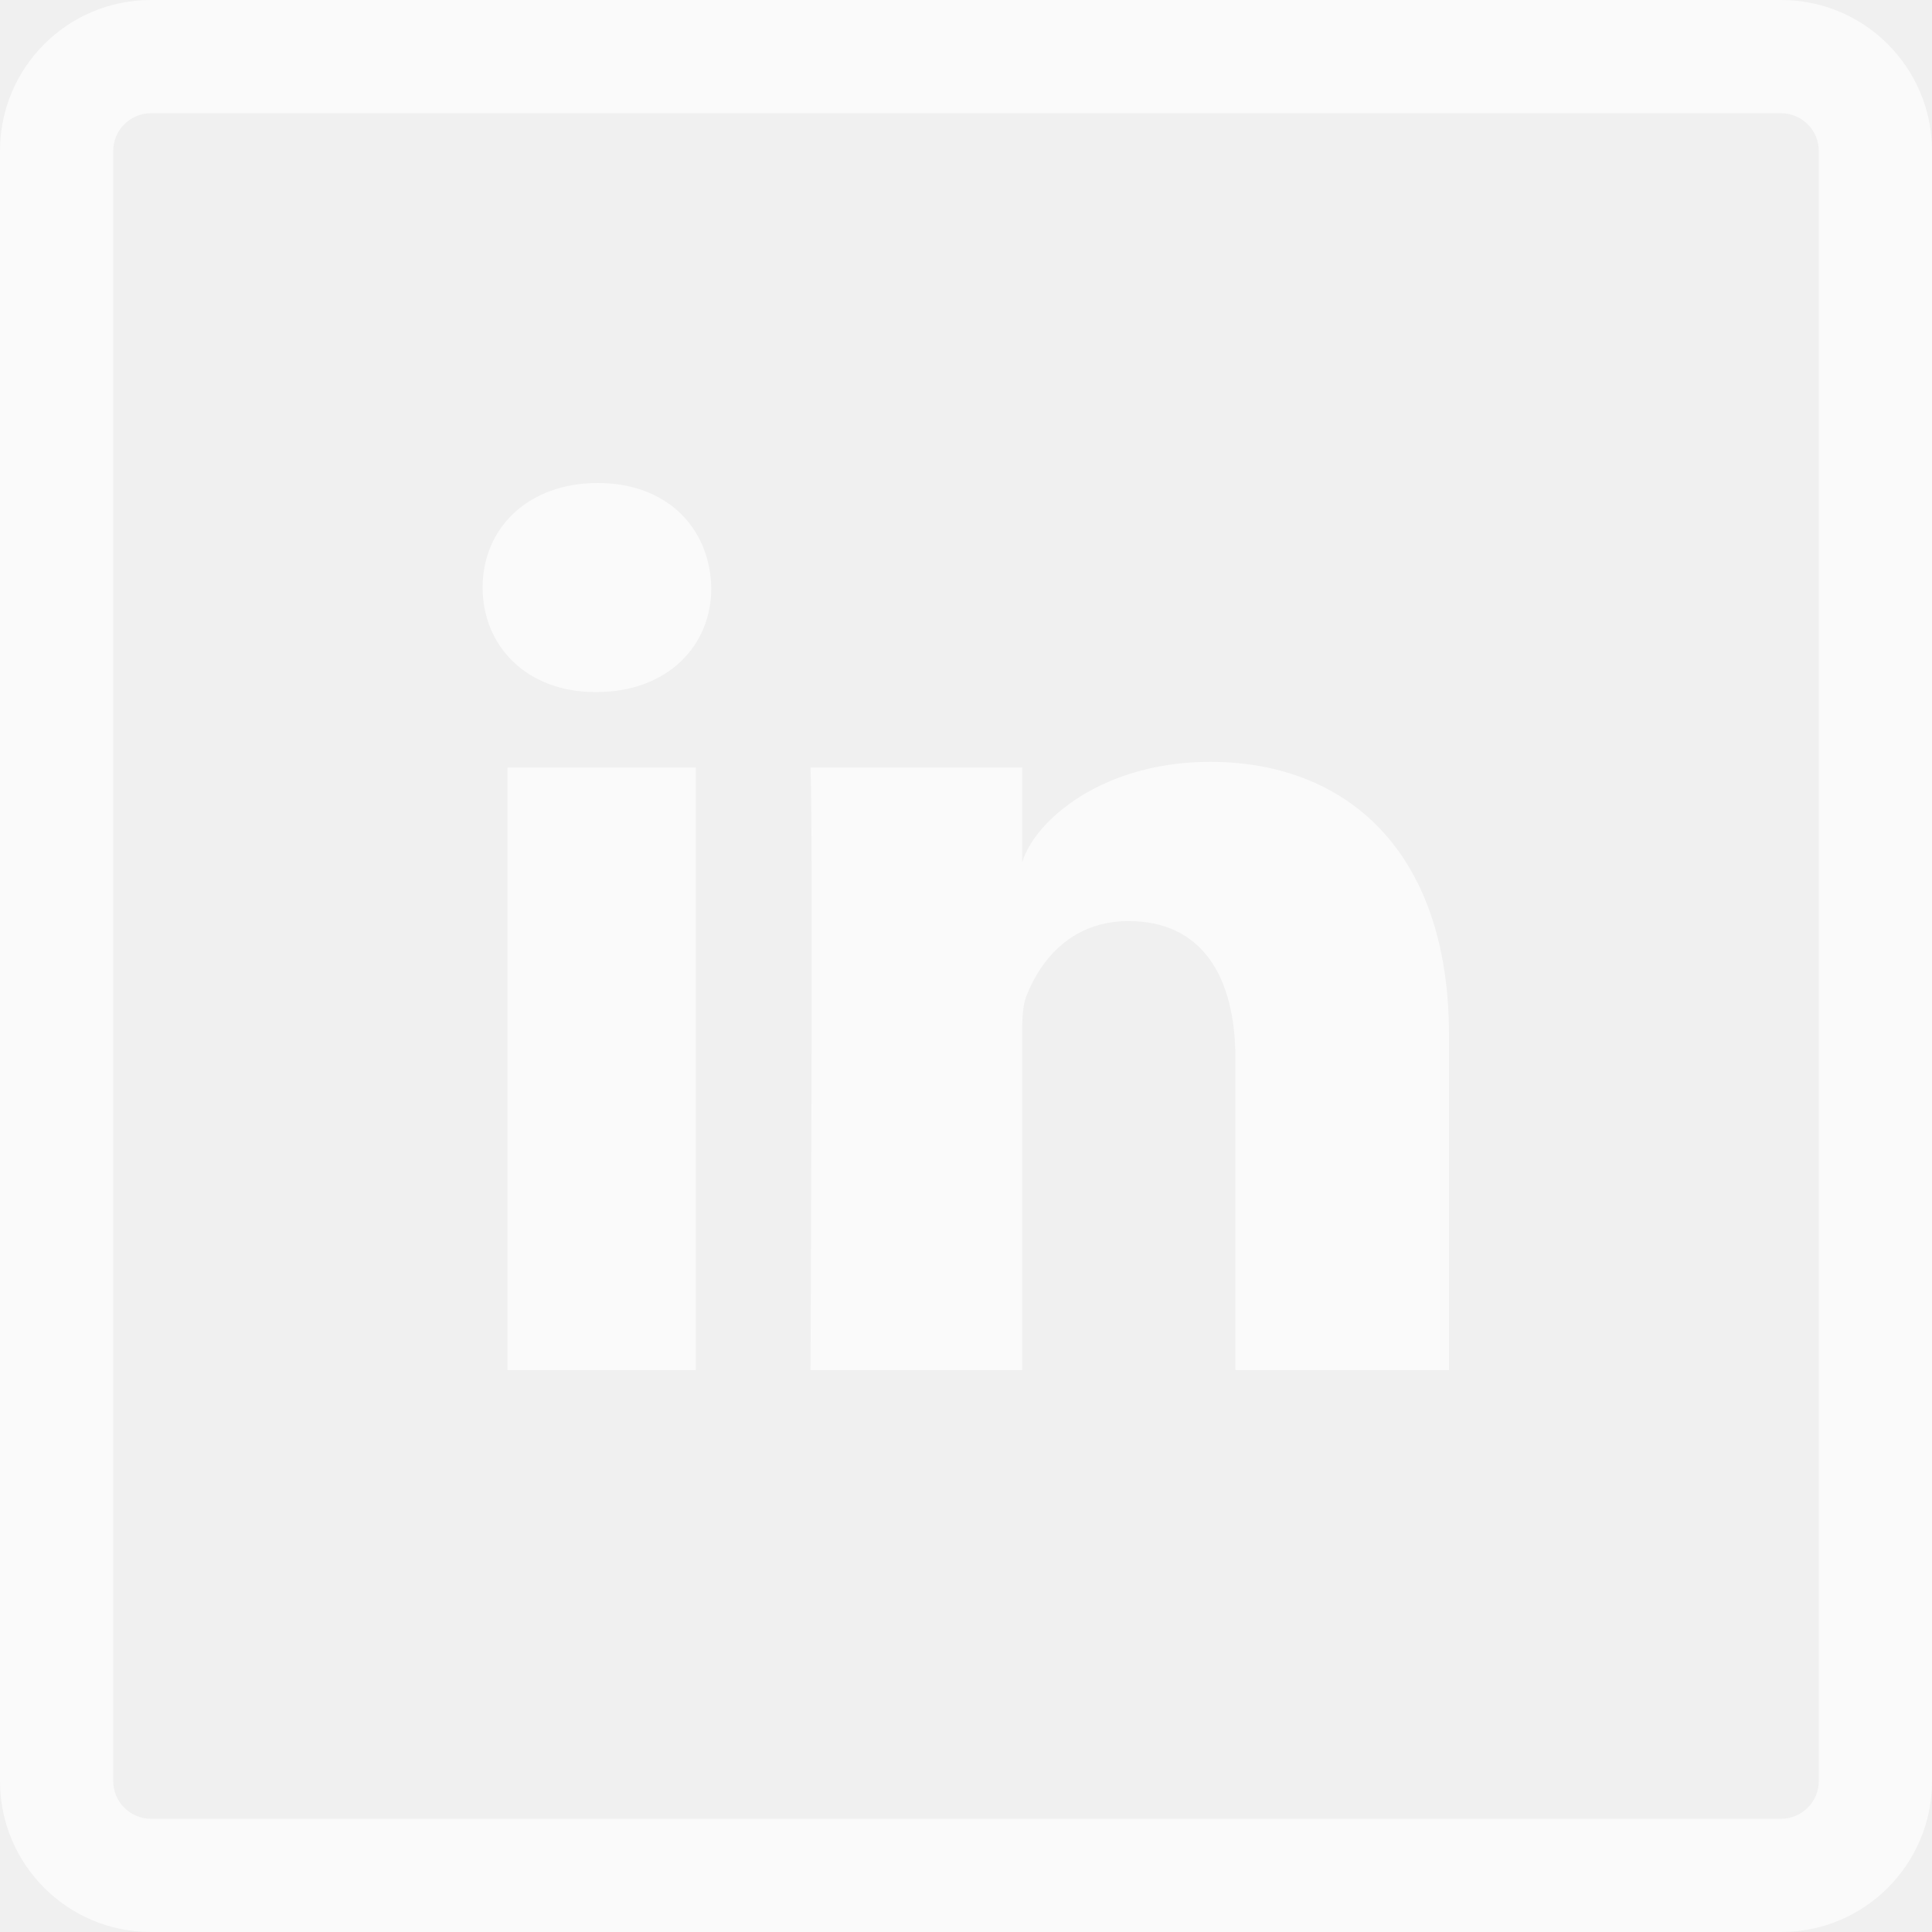
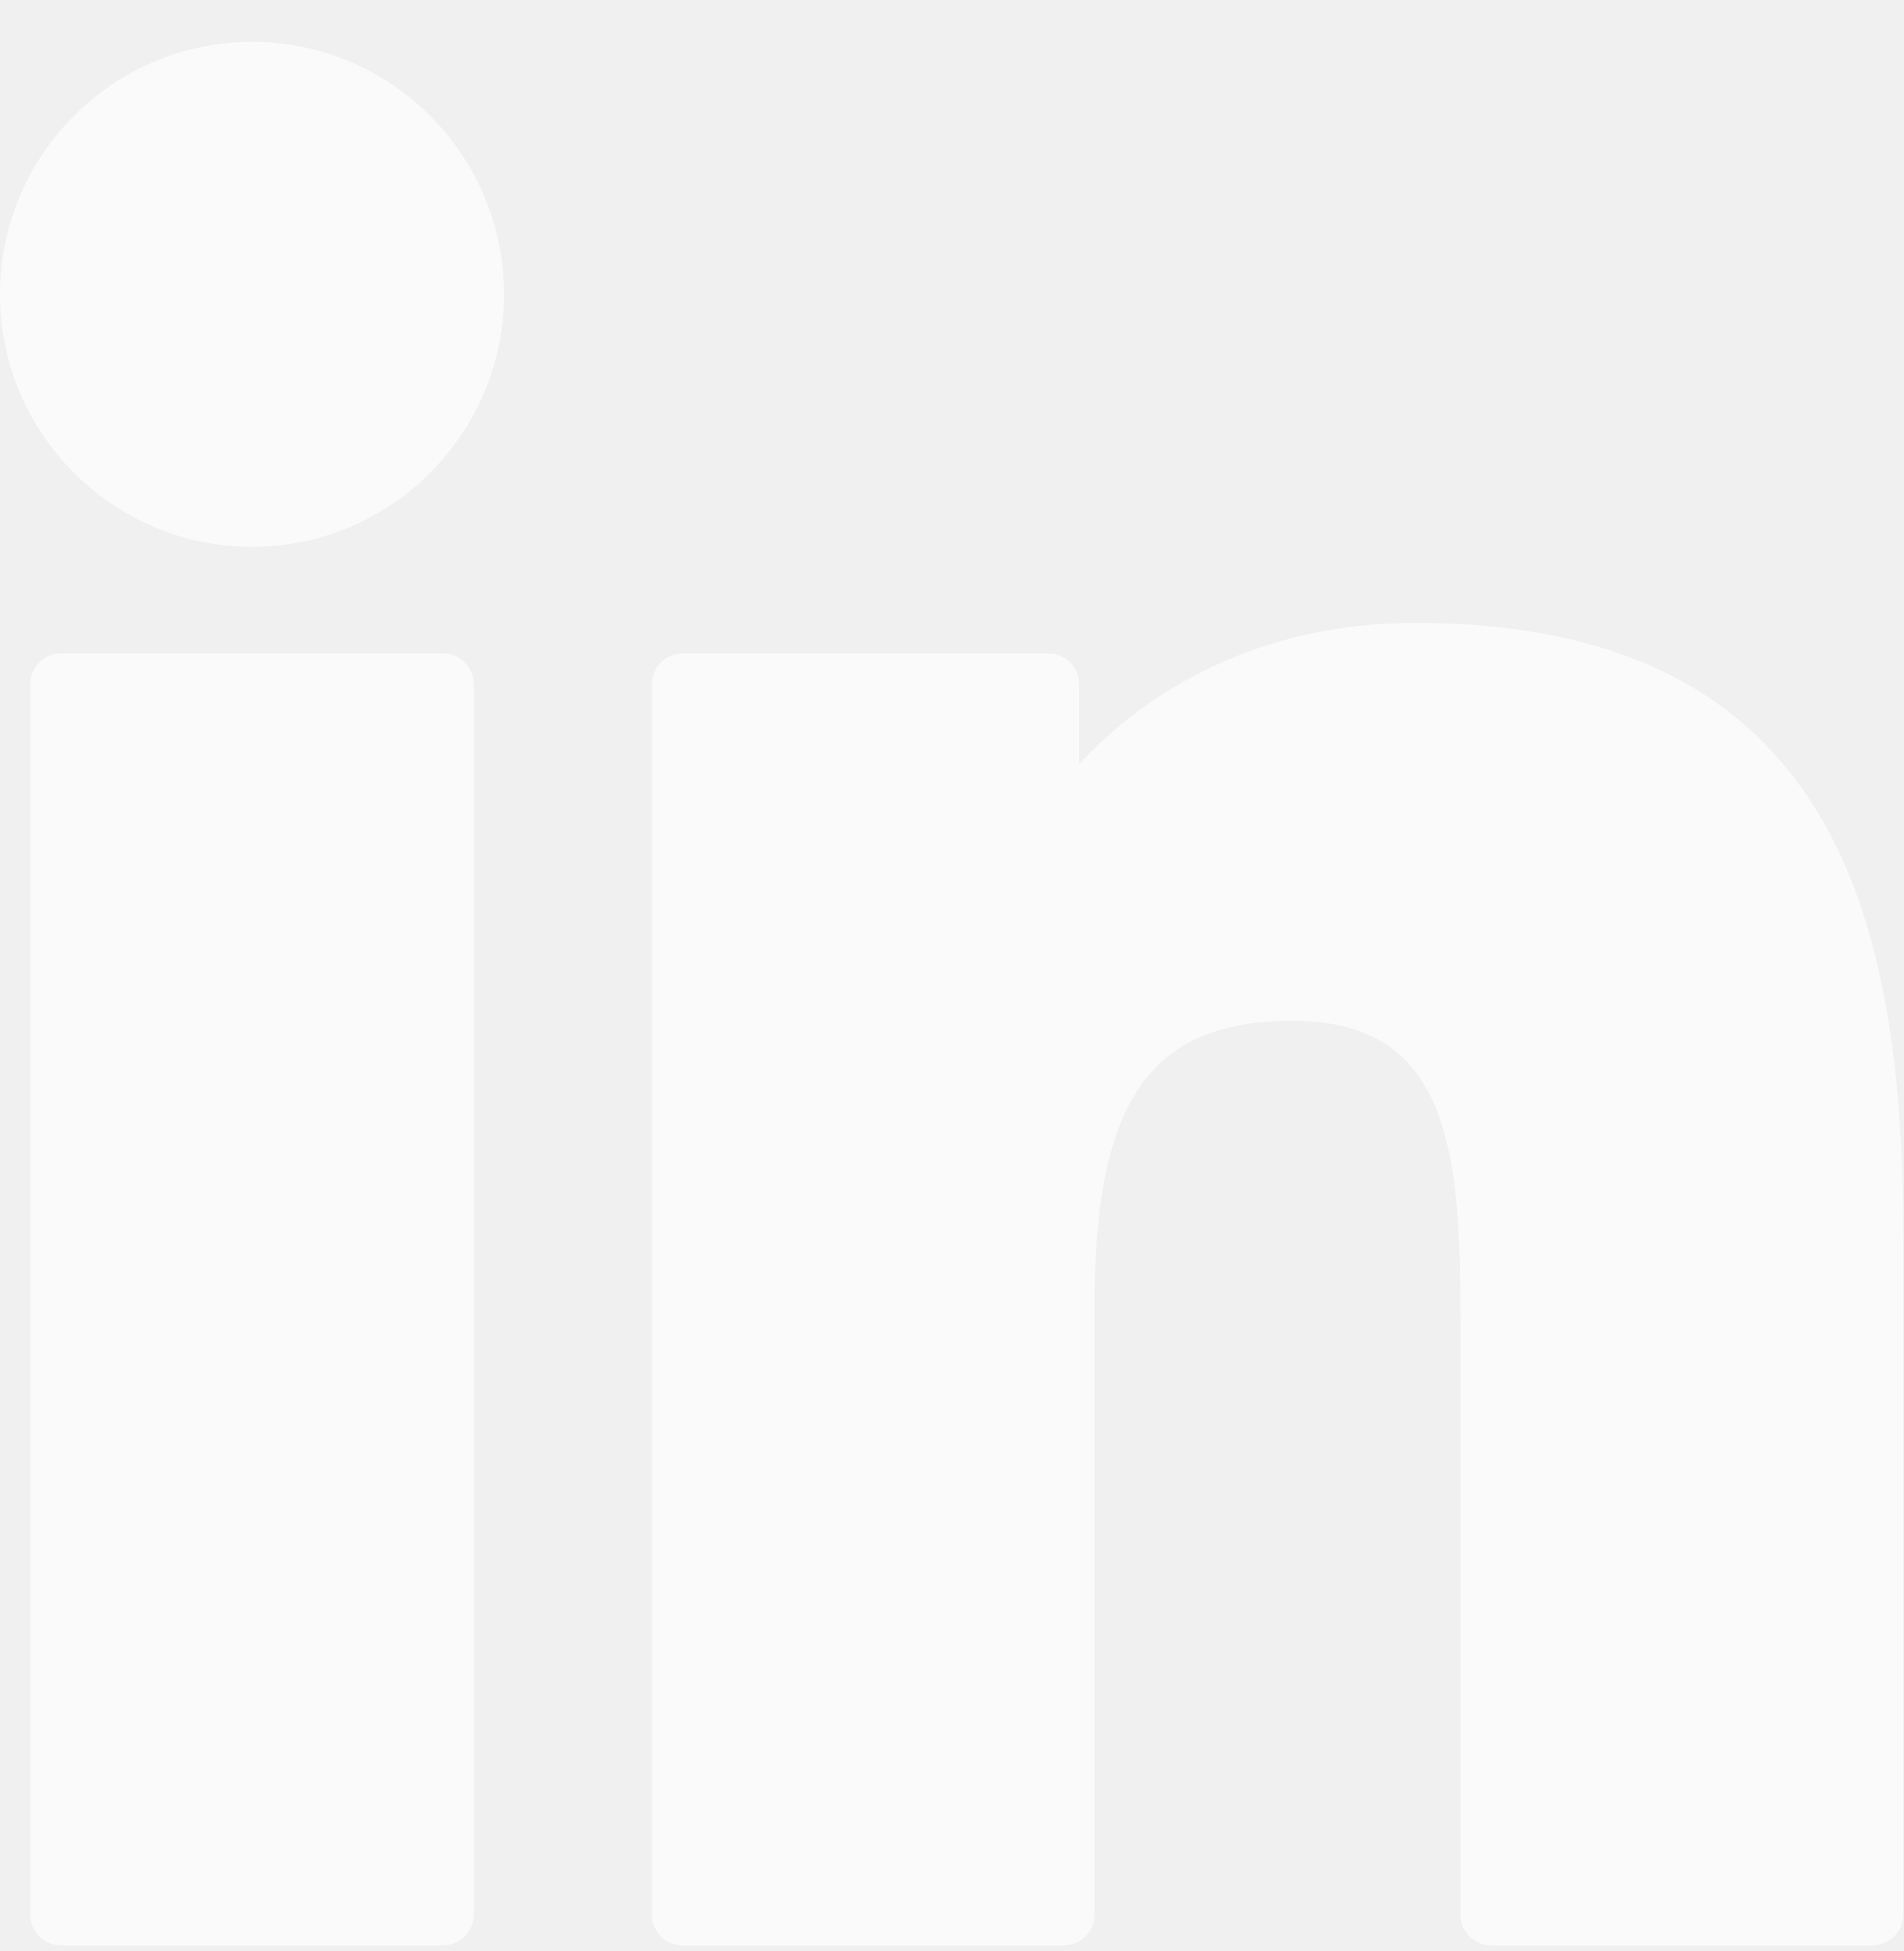
- <svg xmlns="http://www.w3.org/2000/svg" width="40" height="40" viewBox="0 0 40 40" fill="none">
-   <g clip-path="url(#clip0_174_27)">
-     <path d="M36.875 0H3.125C1.398 0 0 1.398 0 3.125V36.875C0 38.602 1.398 40 3.125 40H36.875C38.602 40 40 38.602 40 36.875V3.125C40 1.398 38.602 0 36.875 0ZM37.656 36.875C37.656 37.305 37.305 37.656 36.875 37.656H3.125C2.695 37.656 2.344 37.305 2.344 36.875V3.125C2.344 2.695 2.695 2.344 3.125 2.344H36.875C37.305 2.344 37.656 2.695 37.656 3.125V36.875Z" fill="#FAFAFA" />
-     <path d="M14.406 15.891H10.508V28.367H14.406V15.891Z" fill="#FAFAFA" />
-     <path d="M25.055 15.773C22.82 15.773 21.422 16.992 21.164 17.852V15.891H16.781C16.836 16.93 16.781 28.367 16.781 28.367H21.164V21.625C21.164 21.242 21.148 20.867 21.258 20.602C21.555 19.852 22.203 19.07 23.367 19.07C24.891 19.07 25.578 20.227 25.578 21.914V28.367H30V21.43C30 17.57 27.828 15.773 25.055 15.773Z" fill="#FAFAFA" />
-     <path d="M12.375 10C10.938 10 9.992 10.93 9.992 12.164C9.992 13.375 10.906 14.328 12.32 14.328H12.352C13.82 14.328 14.734 13.367 14.727 12.164C14.695 10.93 13.812 10 12.375 10Z" fill="#FAFAFA" />
-   </g>
-   <defs>
-     <clipPath id="clip0_174_27">
-       <rect width="40" height="40" fill="white" />
-     </clipPath>
-   </defs>
+ <svg xmlns="http://www.w3.org/2000/svg" width="40" height="41" viewBox="0 0 40 41" fill="none">
+   <path d="M9.311 13.732H1.281C0.925 13.732 0.636 14.022 0.636 14.379V40.233C0.636 40.59 0.925 40.88 1.281 40.88H9.311C9.667 40.88 9.956 40.59 9.956 40.233V14.379C9.956 14.022 9.667 13.732 9.311 13.732Z" fill="#FAFAFA" />
+   <path d="M5.299 0.88C2.377 0.88 0 3.26 0 6.185C0 9.111 2.377 11.492 5.299 11.492C8.218 11.492 10.593 9.111 10.593 6.185C10.594 3.26 8.218 0.88 5.299 0.88Z" fill="#FAFAFA" />
+   <path d="M29.736 13.09C26.511 13.09 24.127 14.479 22.681 16.058V14.379C22.681 14.022 22.392 13.732 22.035 13.732H14.345C13.989 13.732 13.7 14.022 13.7 14.379V40.233C13.7 40.59 13.989 40.88 14.345 40.88H22.358C22.714 40.88 23.003 40.59 23.003 40.233V27.441C23.003 23.131 24.171 21.451 27.169 21.451C30.435 21.451 30.694 24.144 30.694 27.663V40.233C30.694 40.59 30.983 40.88 31.339 40.88H39.355C39.711 40.88 40 40.59 40 40.233V26.052C40 19.642 38.781 13.09 29.736 13.09Z" fill="#FAFAFA" />
</svg>
